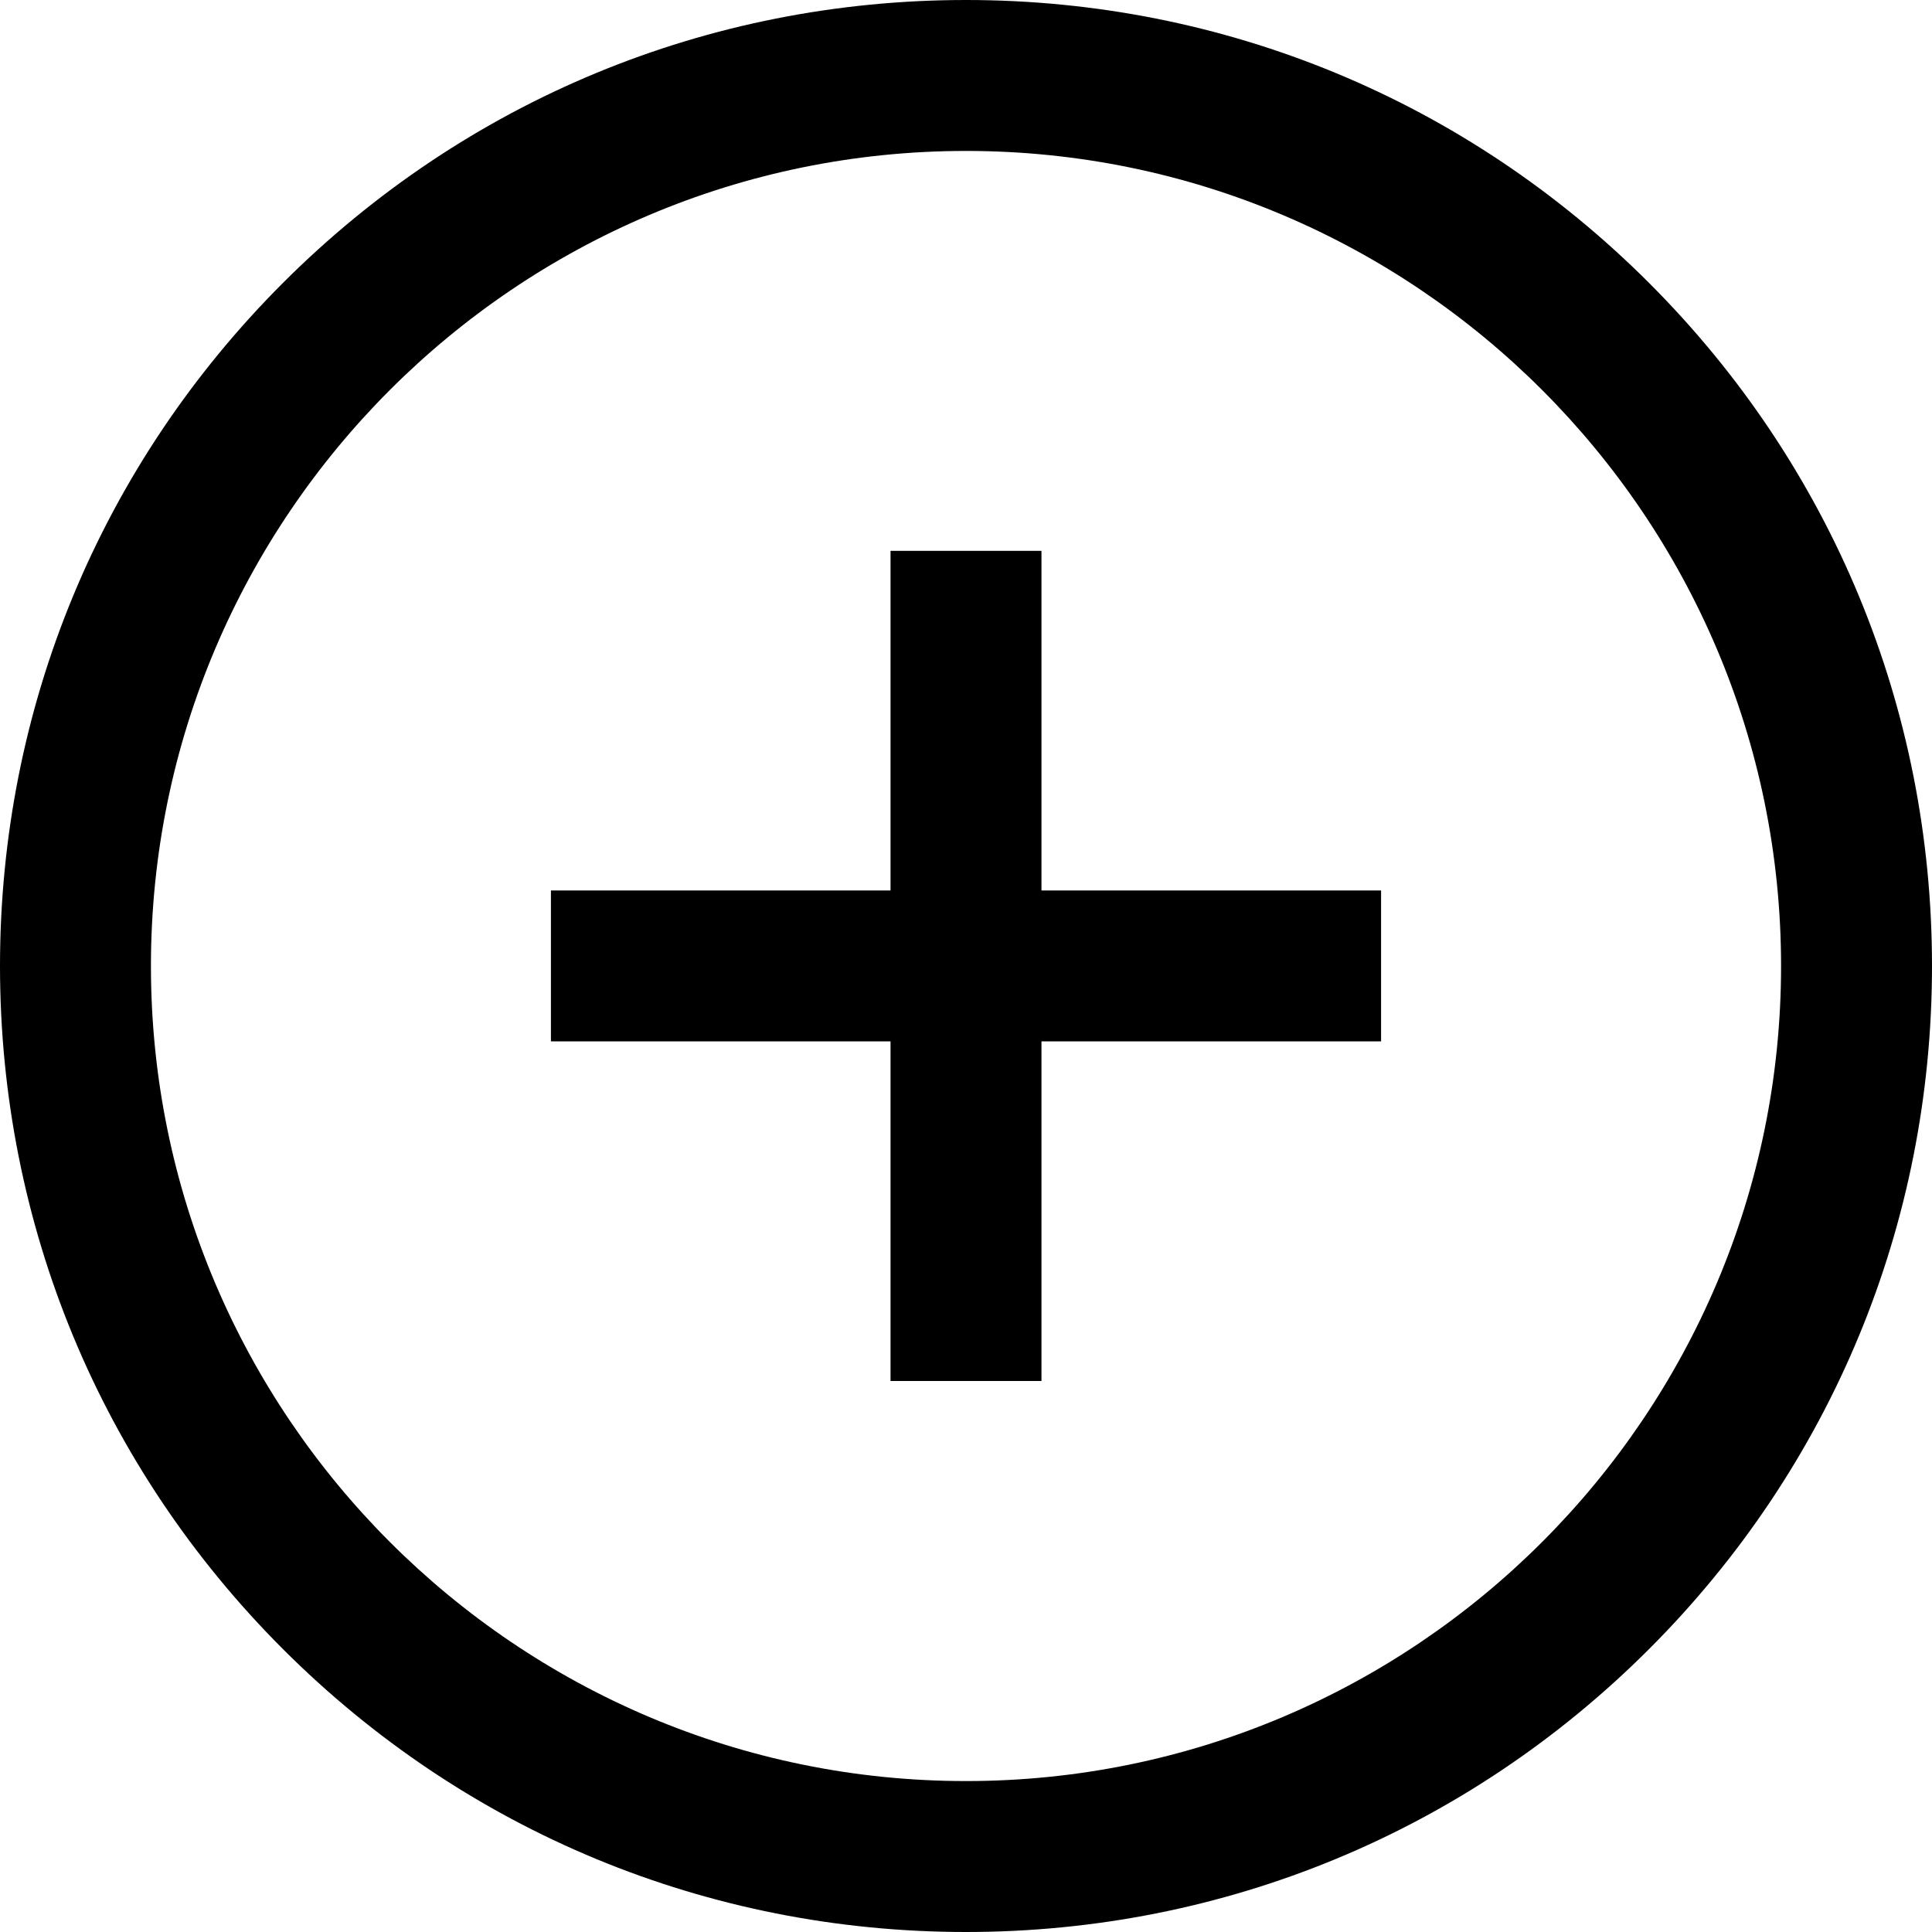
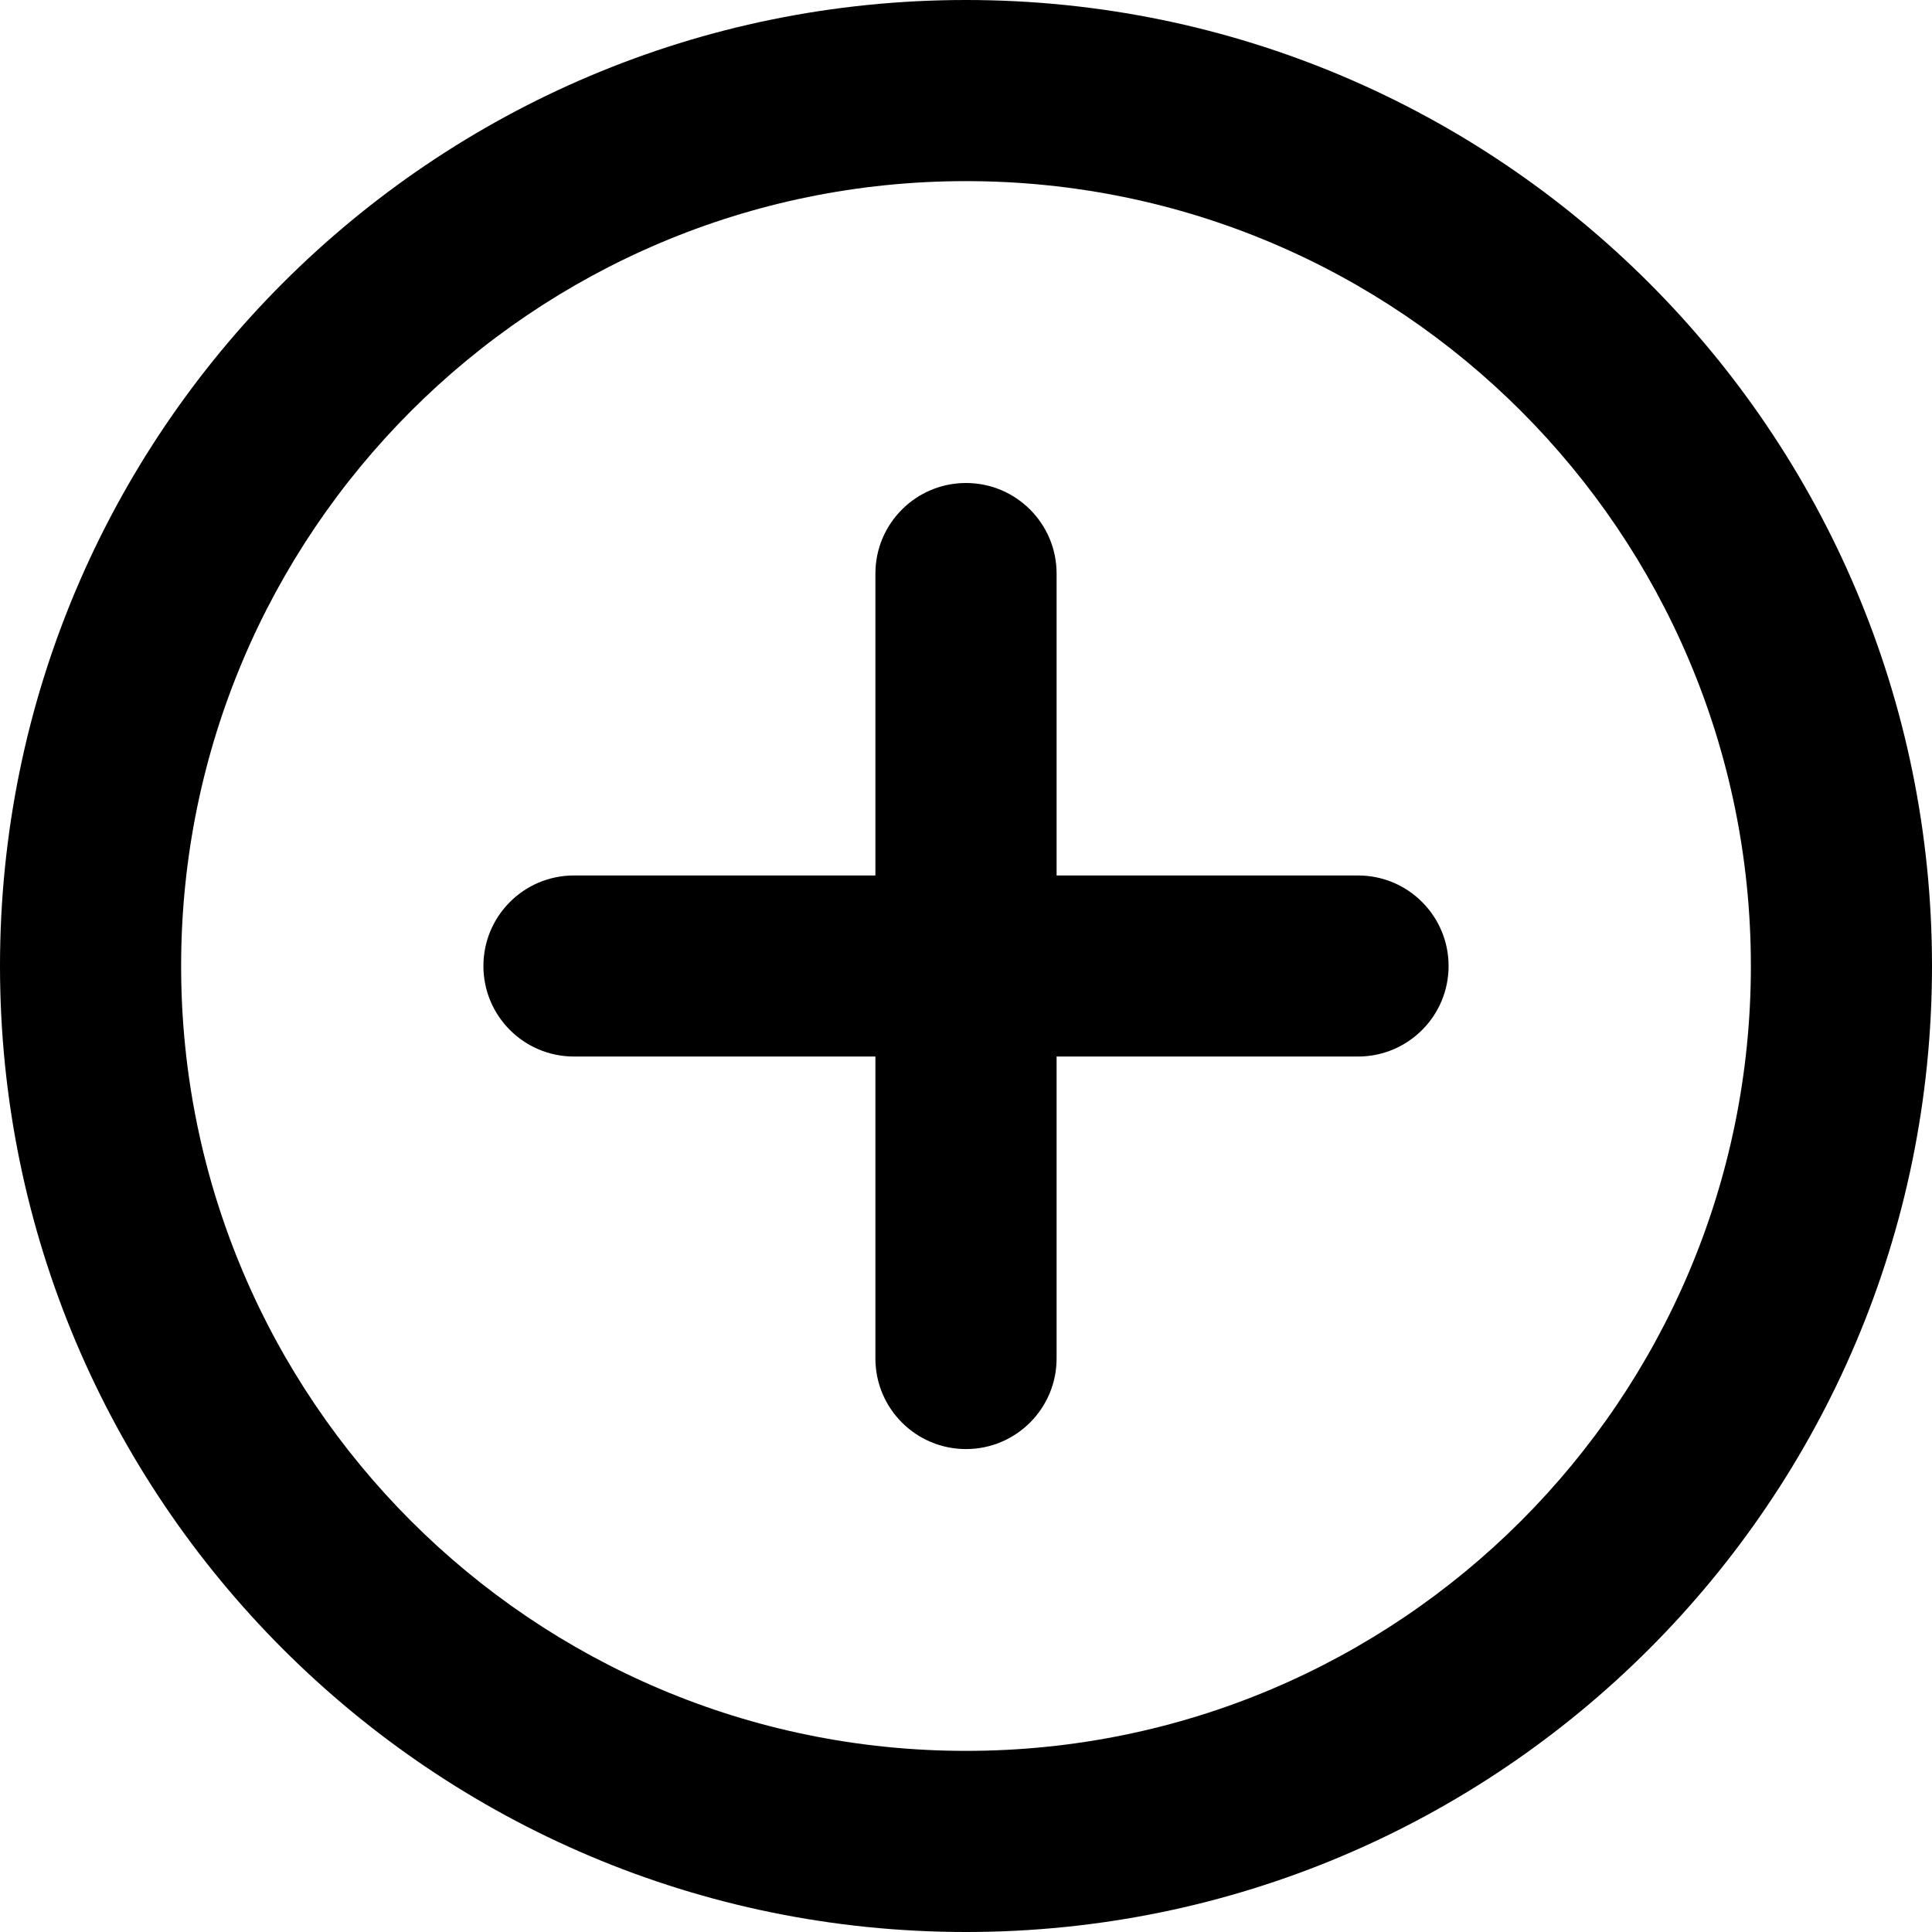
- <svg xmlns="http://www.w3.org/2000/svg" height="512pt" viewBox="0 0 512 512" width="512pt">
-   <path d="m437.02 74.98c-48.352-48.352-112.641-74.98-181.02-74.98s-132.668 26.629-181.02 74.98c-48.352 48.352-74.98 112.641-74.98 181.02s26.629 132.668 74.98 181.02c48.352 48.352 112.641 74.98 181.02 74.98s132.668-26.629 181.02-74.98c48.352-48.352 74.98-112.641 74.98-181.02s-26.629-132.668-74.98-181.02zm-181.02 397.02c-119.102 0-216-96.898-216-216s96.898-216 216-216 216 96.898 216 216-96.898 216-216 216zm20-236.02h90v40h-90v90h-40v-90h-90v-40h90v-90h40zm0 0" />
+ <svg xmlns="http://www.w3.org/2000/svg" class="icon" width="200px" height="200.00px" viewBox="0 0 1024 1024" version="1.1">
+   <path fill="#000000" d="M512 1024C229.23 1024 0 794.77 0 512S229.23 0 512 0s512 229.23 512 512-229.23 512-512 512z m0-928C282.258 96 96 282.258 96 512S282.258 928 512 928 928 741.742 928 512 741.742 96 512 96z m208.018 463.982h-160v160.037a48.018 48.018 0 0 1-96.037 0v-160.037H303.982a47.982 47.982 0 0 1 0-95.963h160V304.018a48.018 48.018 0 0 1 96.037 0v160h160a47.982 47.982 0 0 1 0 95.963z" />
</svg>
